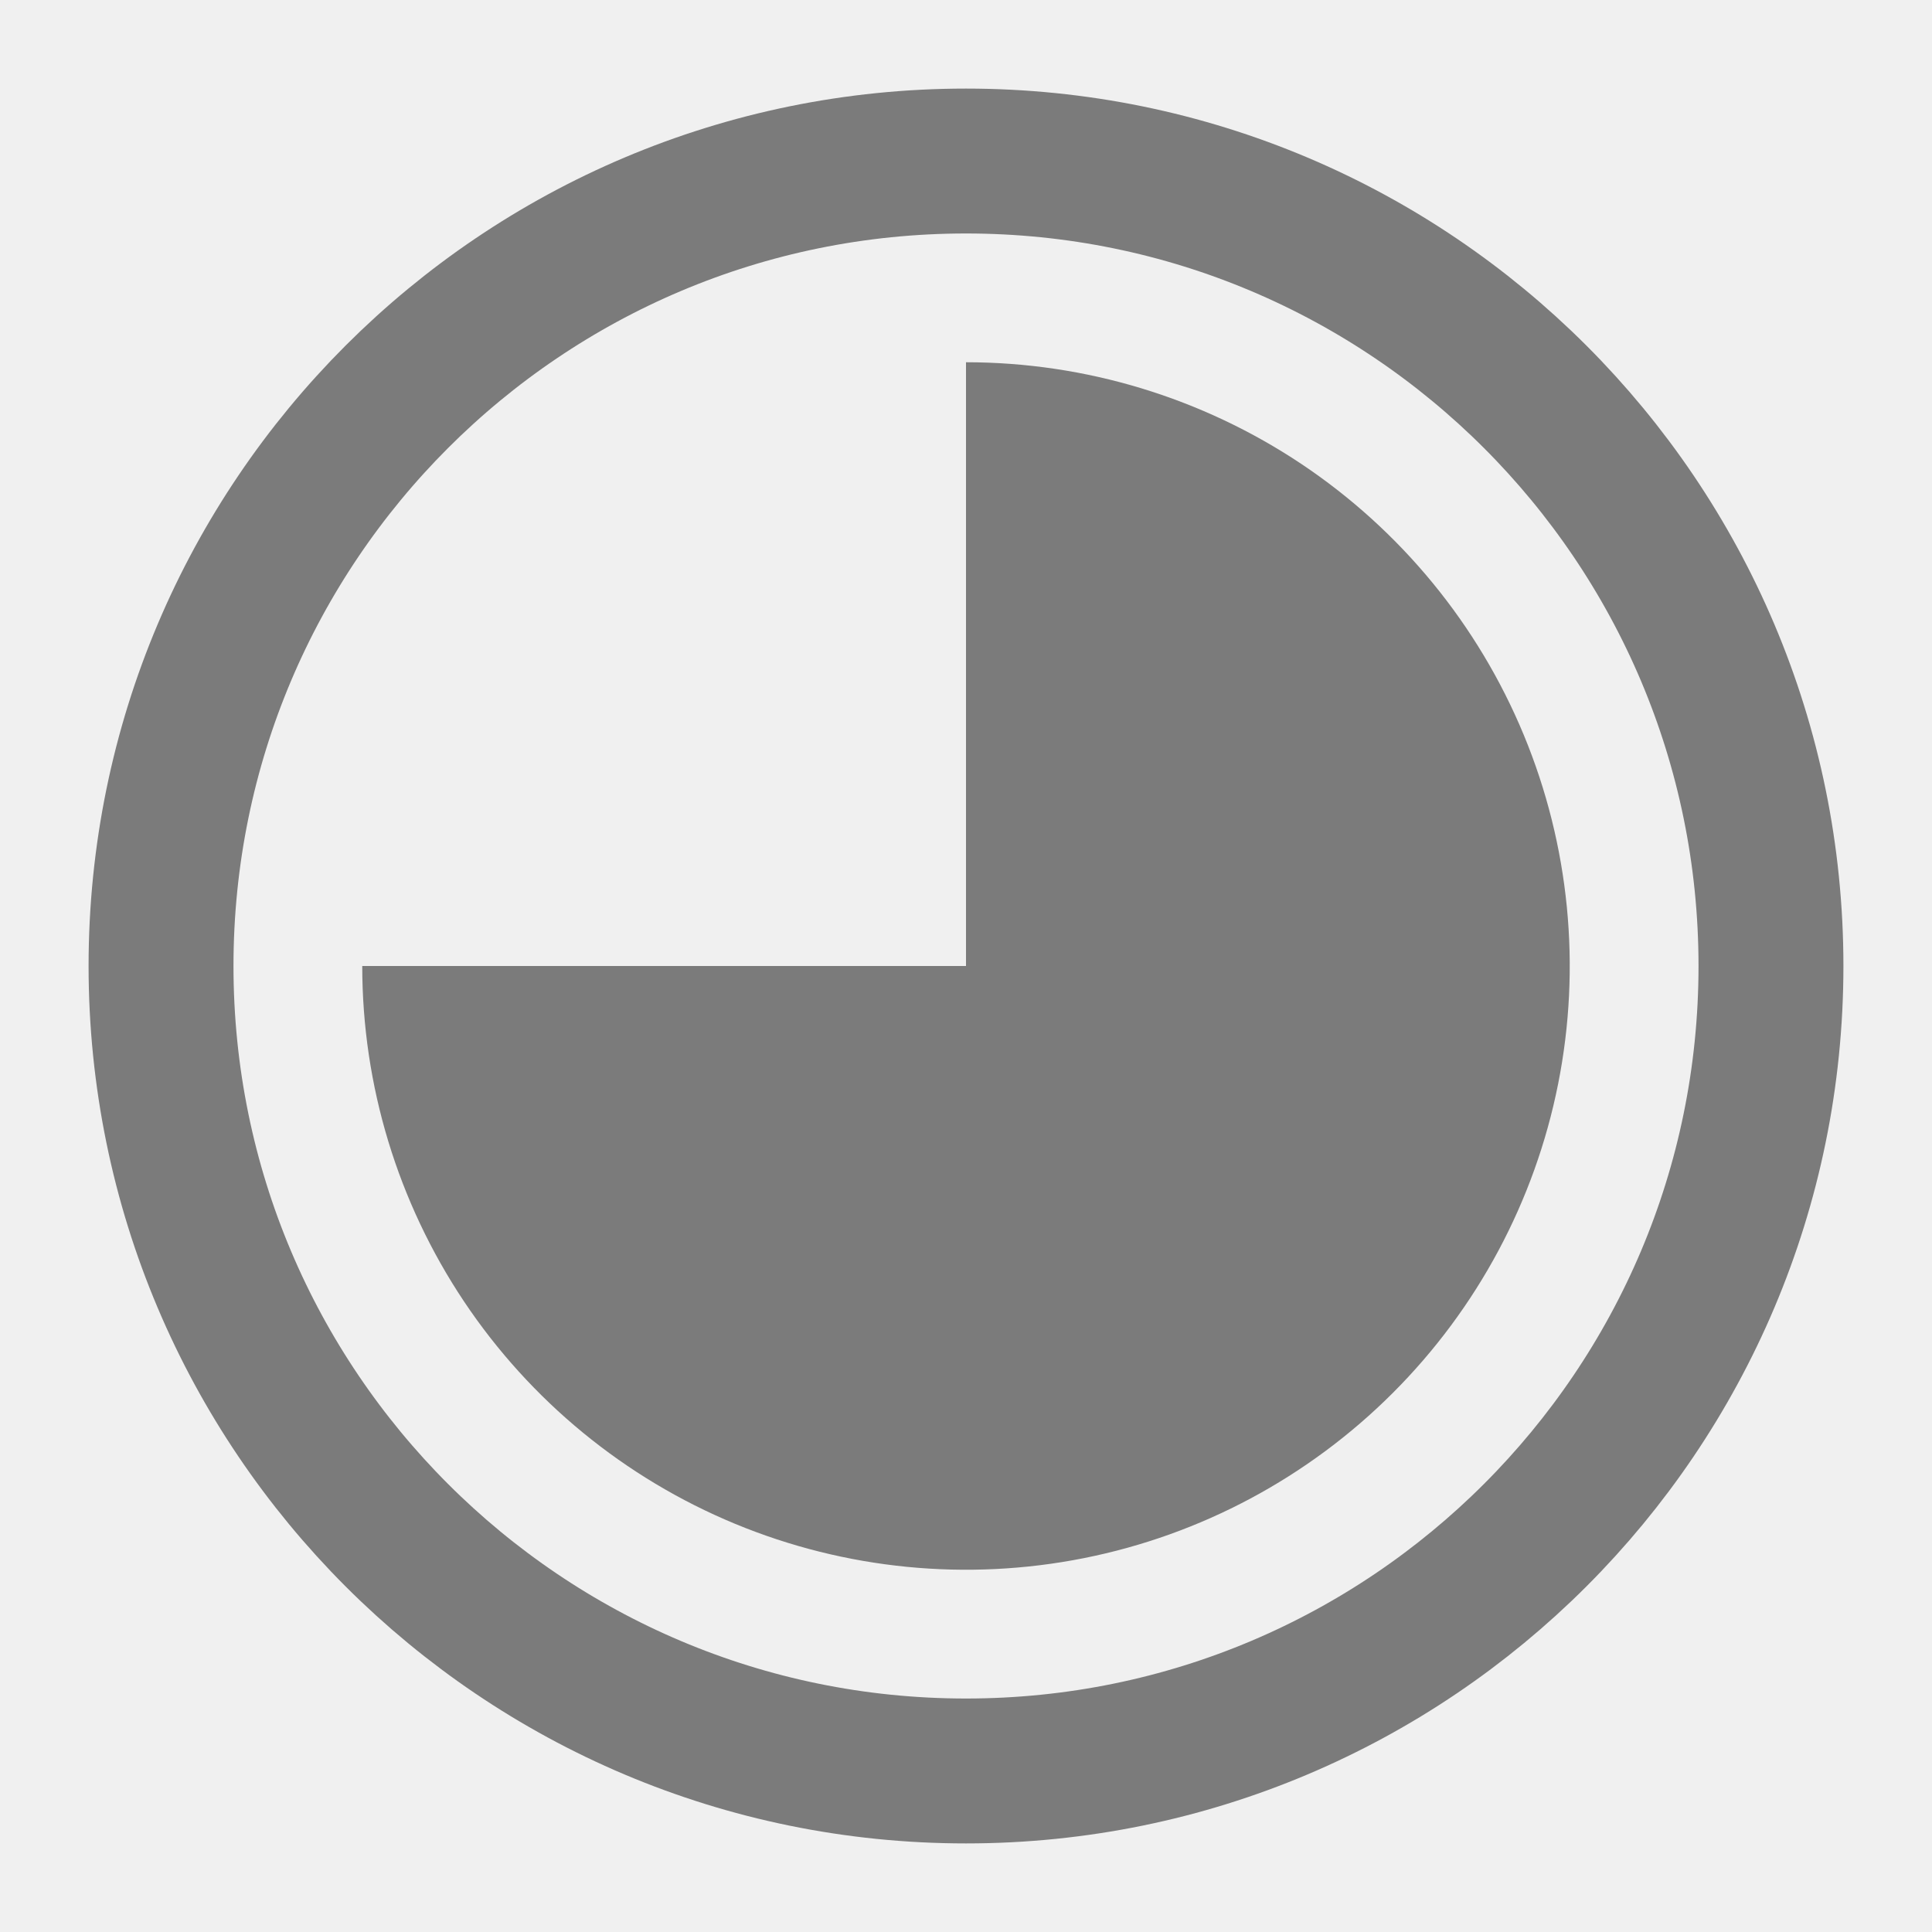
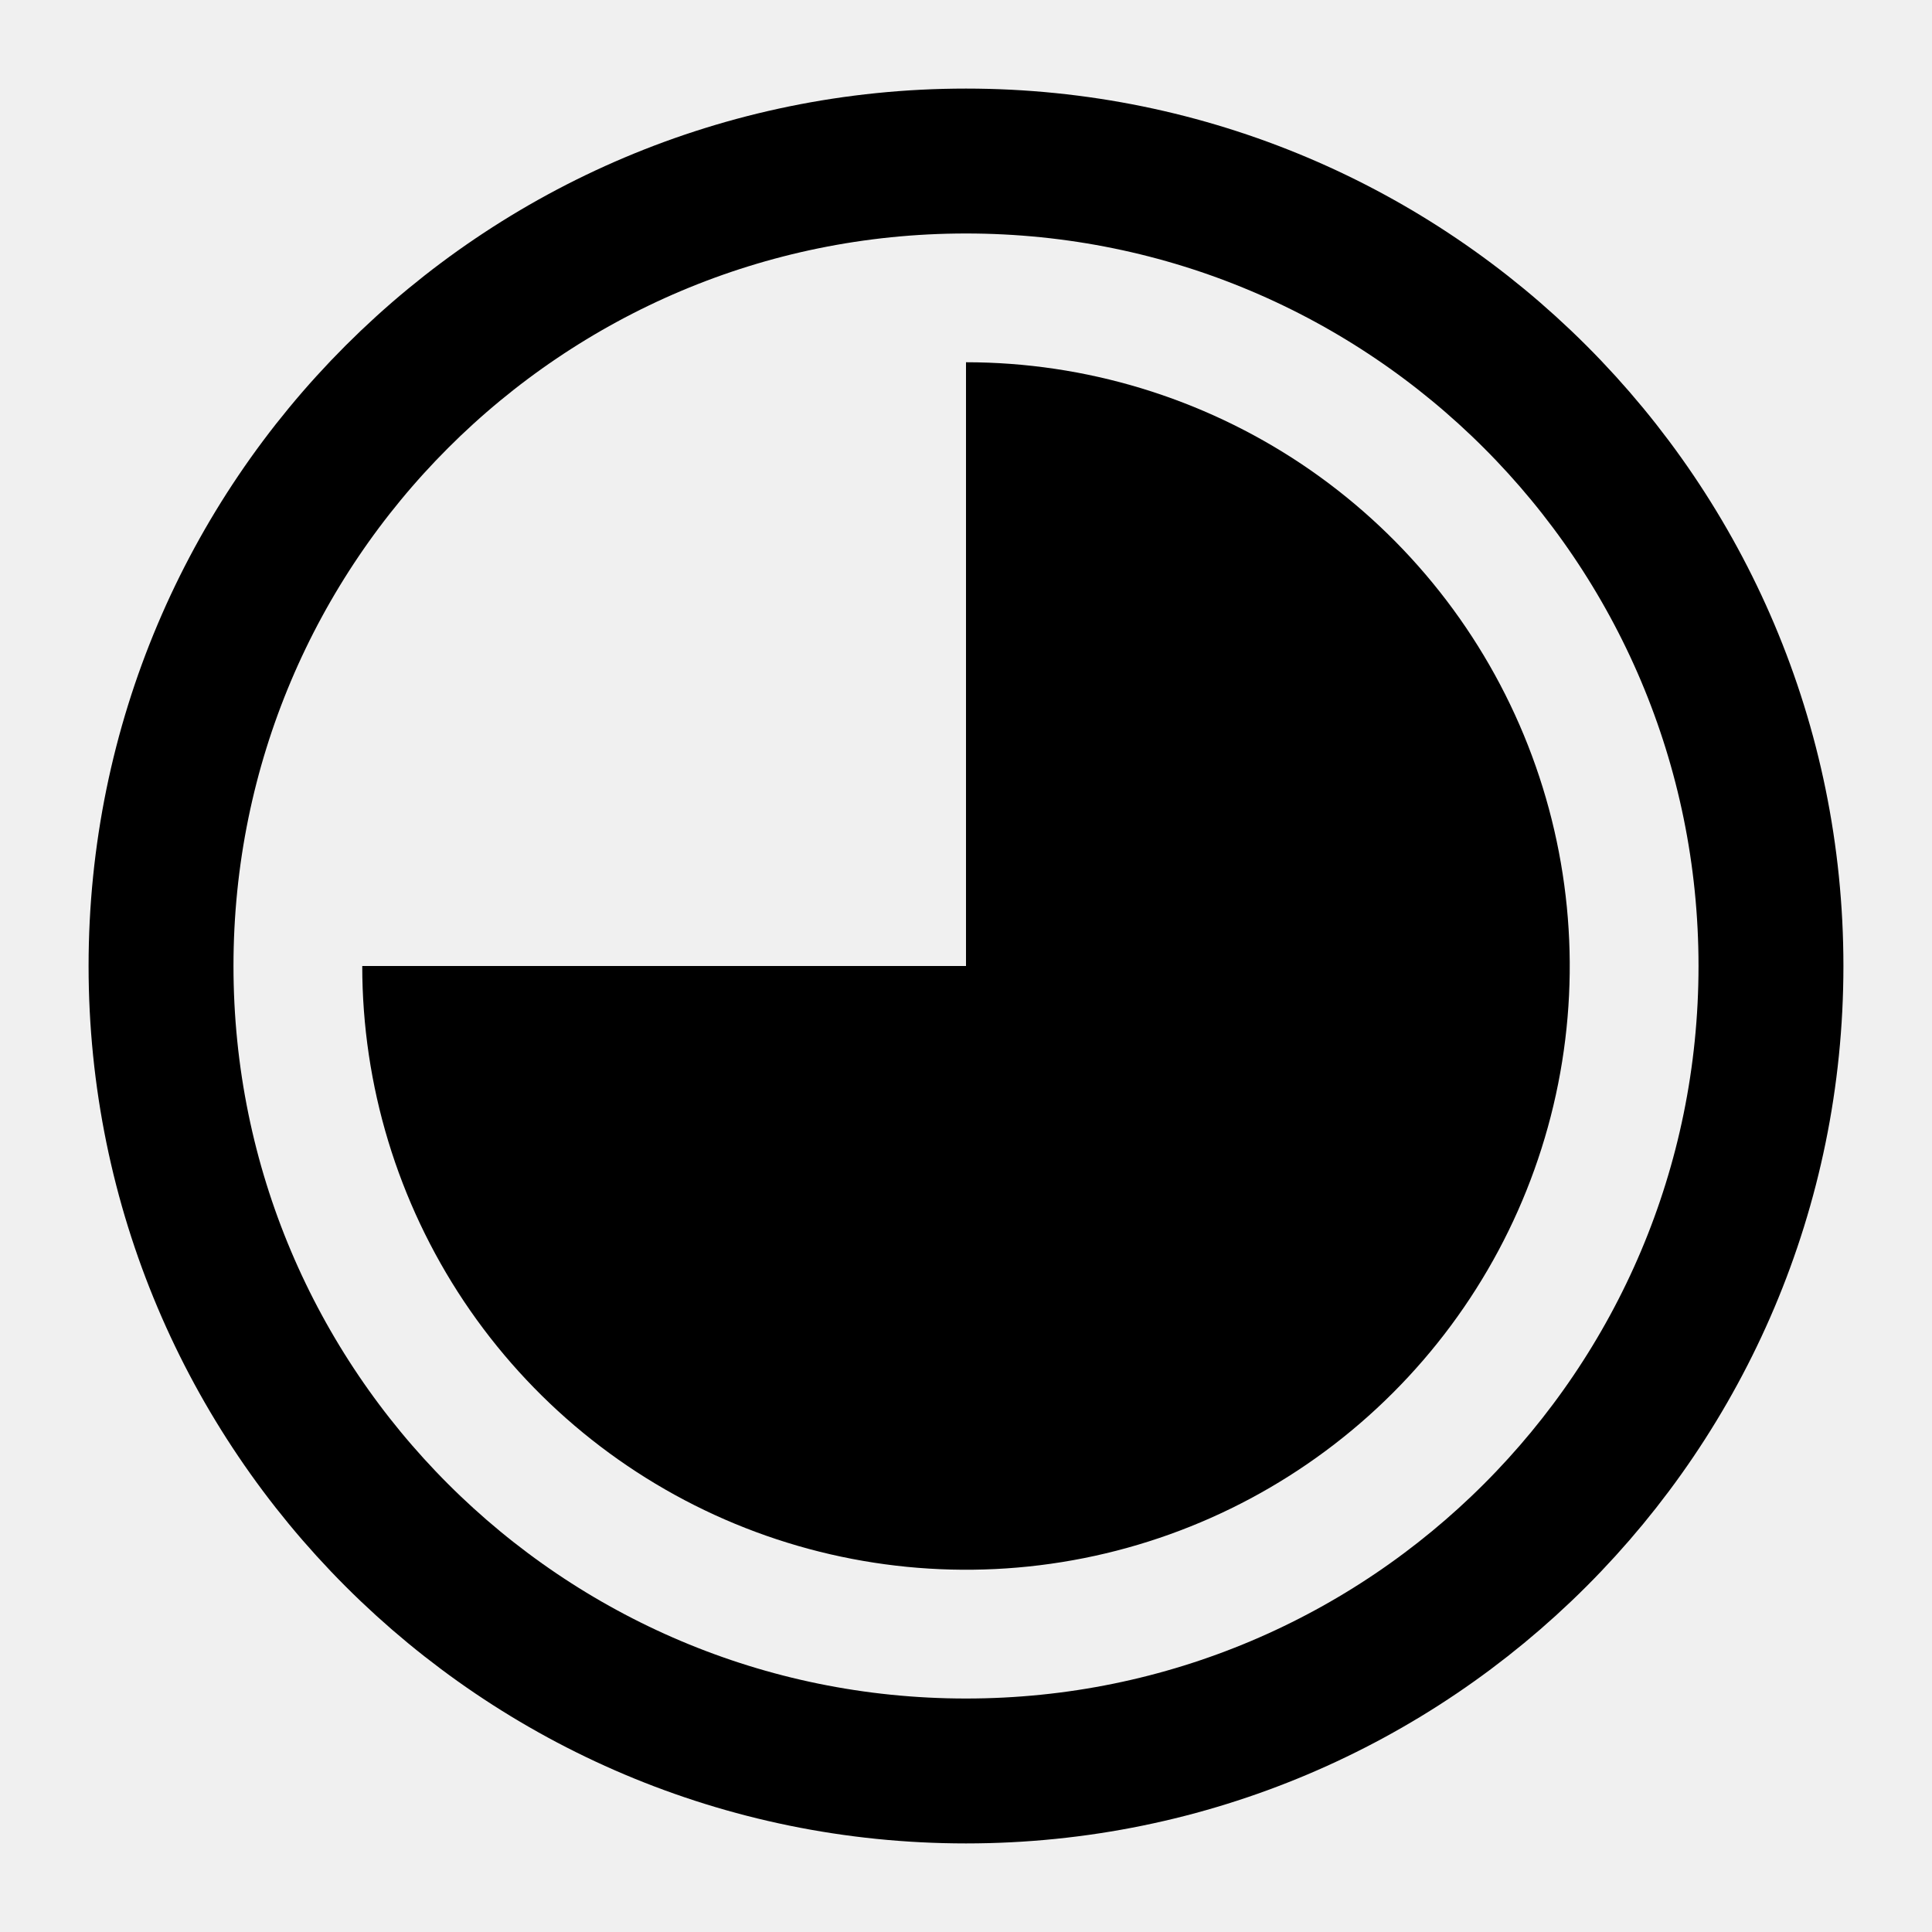
<svg xmlns="http://www.w3.org/2000/svg" width="20" height="20" viewBox="0 0 20 20" fill="none">
  <g clip-path="url(#clip0_110_6589)">
-     <path d="M10 18.333C14.602 18.333 18.333 14.602 18.333 10C18.333 5.398 14.602 1.667 10 1.667C5.398 1.667 1.667 5.398 1.667 10C1.667 14.602 5.398 18.333 10 18.333Z" stroke="#7B7B7B" stroke-width="1.5" />
-     <path d="M10 3.75C11.236 3.75 12.444 4.117 13.472 4.803C14.5 5.49 15.301 6.466 15.774 7.608C16.247 8.75 16.371 10.007 16.13 11.219C15.889 12.432 15.293 13.545 14.419 14.419C13.545 15.293 12.432 15.889 11.219 16.13C10.007 16.371 8.75 16.247 7.608 15.774C6.466 15.301 5.49 14.5 4.803 13.472C4.117 12.444 3.75 11.236 3.75 10H10V3.75Z" fill="#7B7B7B" />
+     <path d="M10 18.333C14.602 18.333 18.333 14.602 18.333 10C18.333 5.398 14.602 1.667 10 1.667C5.398 1.667 1.667 5.398 1.667 10C1.667 14.602 5.398 18.333 10 18.333Z" stroke="currentcolor" stroke-width="1.5" />
+     <path d="M10 3.75C11.236 3.75 12.444 4.117 13.472 4.803C14.5 5.49 15.301 6.466 15.774 7.608C16.247 8.75 16.371 10.007 16.13 11.219C15.889 12.432 15.293 13.545 14.419 14.419C13.545 15.293 12.432 15.889 11.219 16.13C10.007 16.371 8.75 16.247 7.608 15.774C6.466 15.301 5.49 14.5 4.803 13.472C4.117 12.444 3.75 11.236 3.75 10H10V3.75Z" fill="currentcolor" />
  </g>
  <defs>
    <clipPath id="clip0_110_6589">
      <rect width="20" height="20" fill="white" />
    </clipPath>
  </defs>
</svg>
